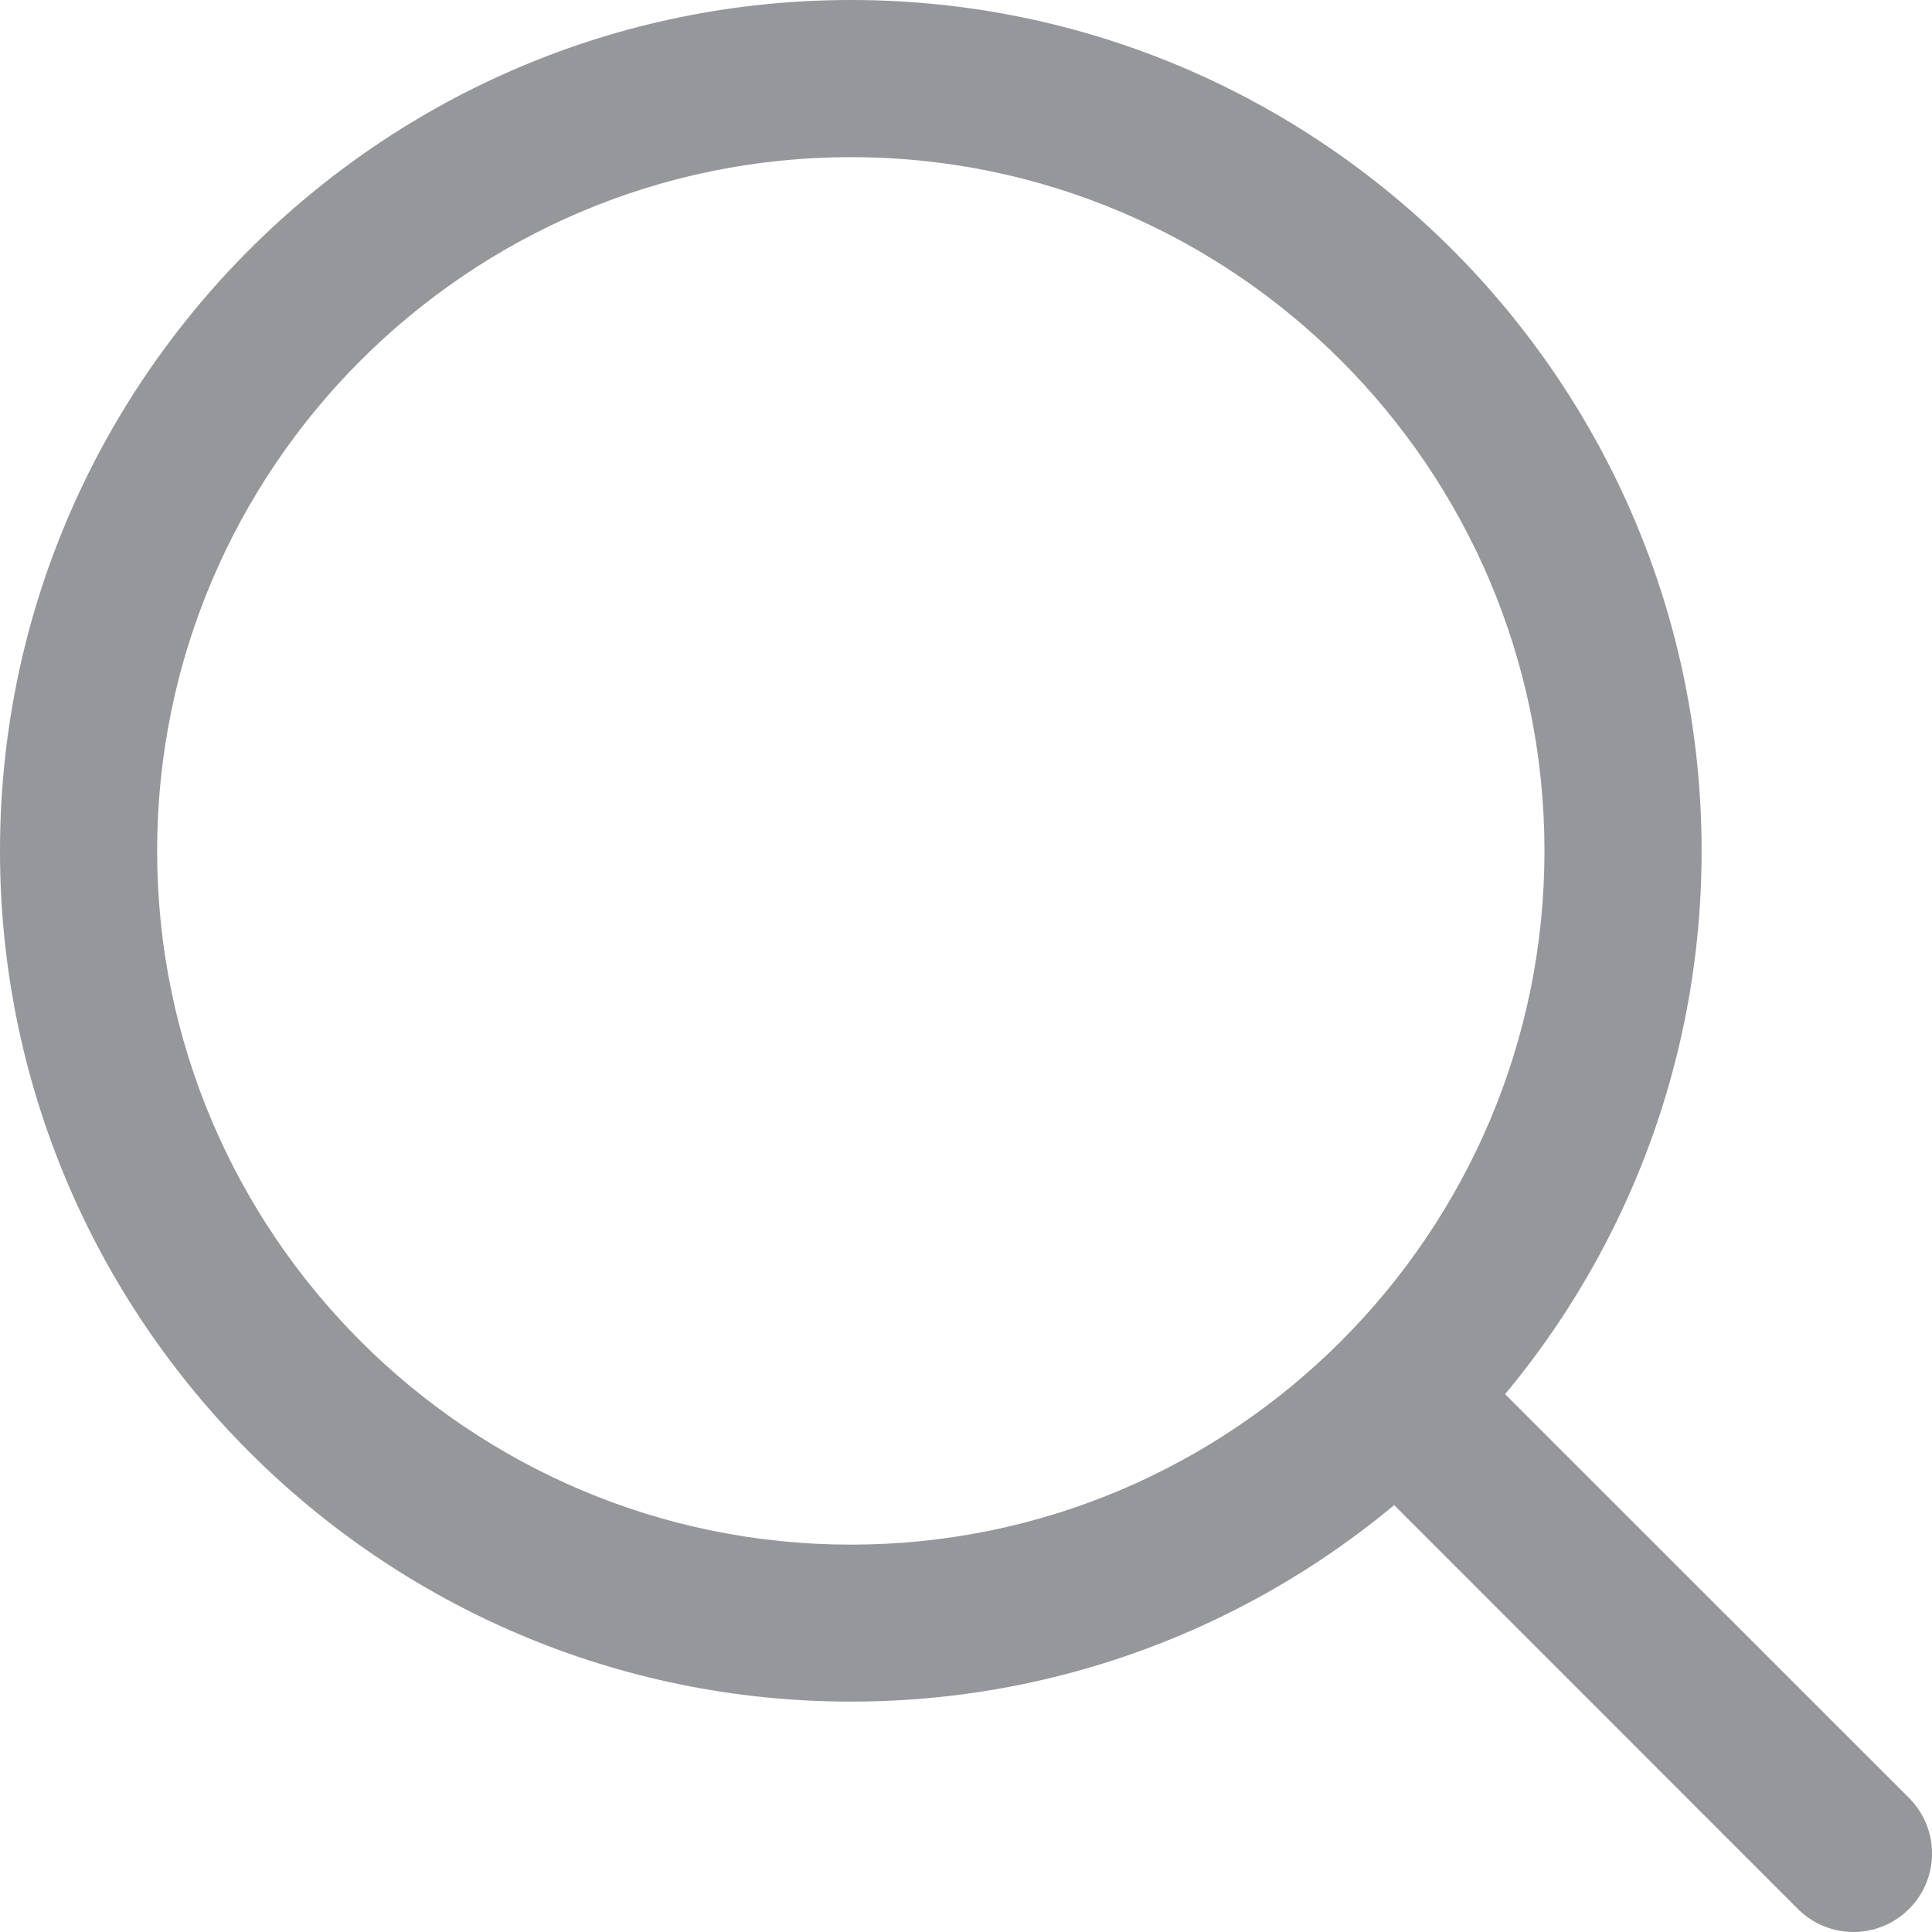
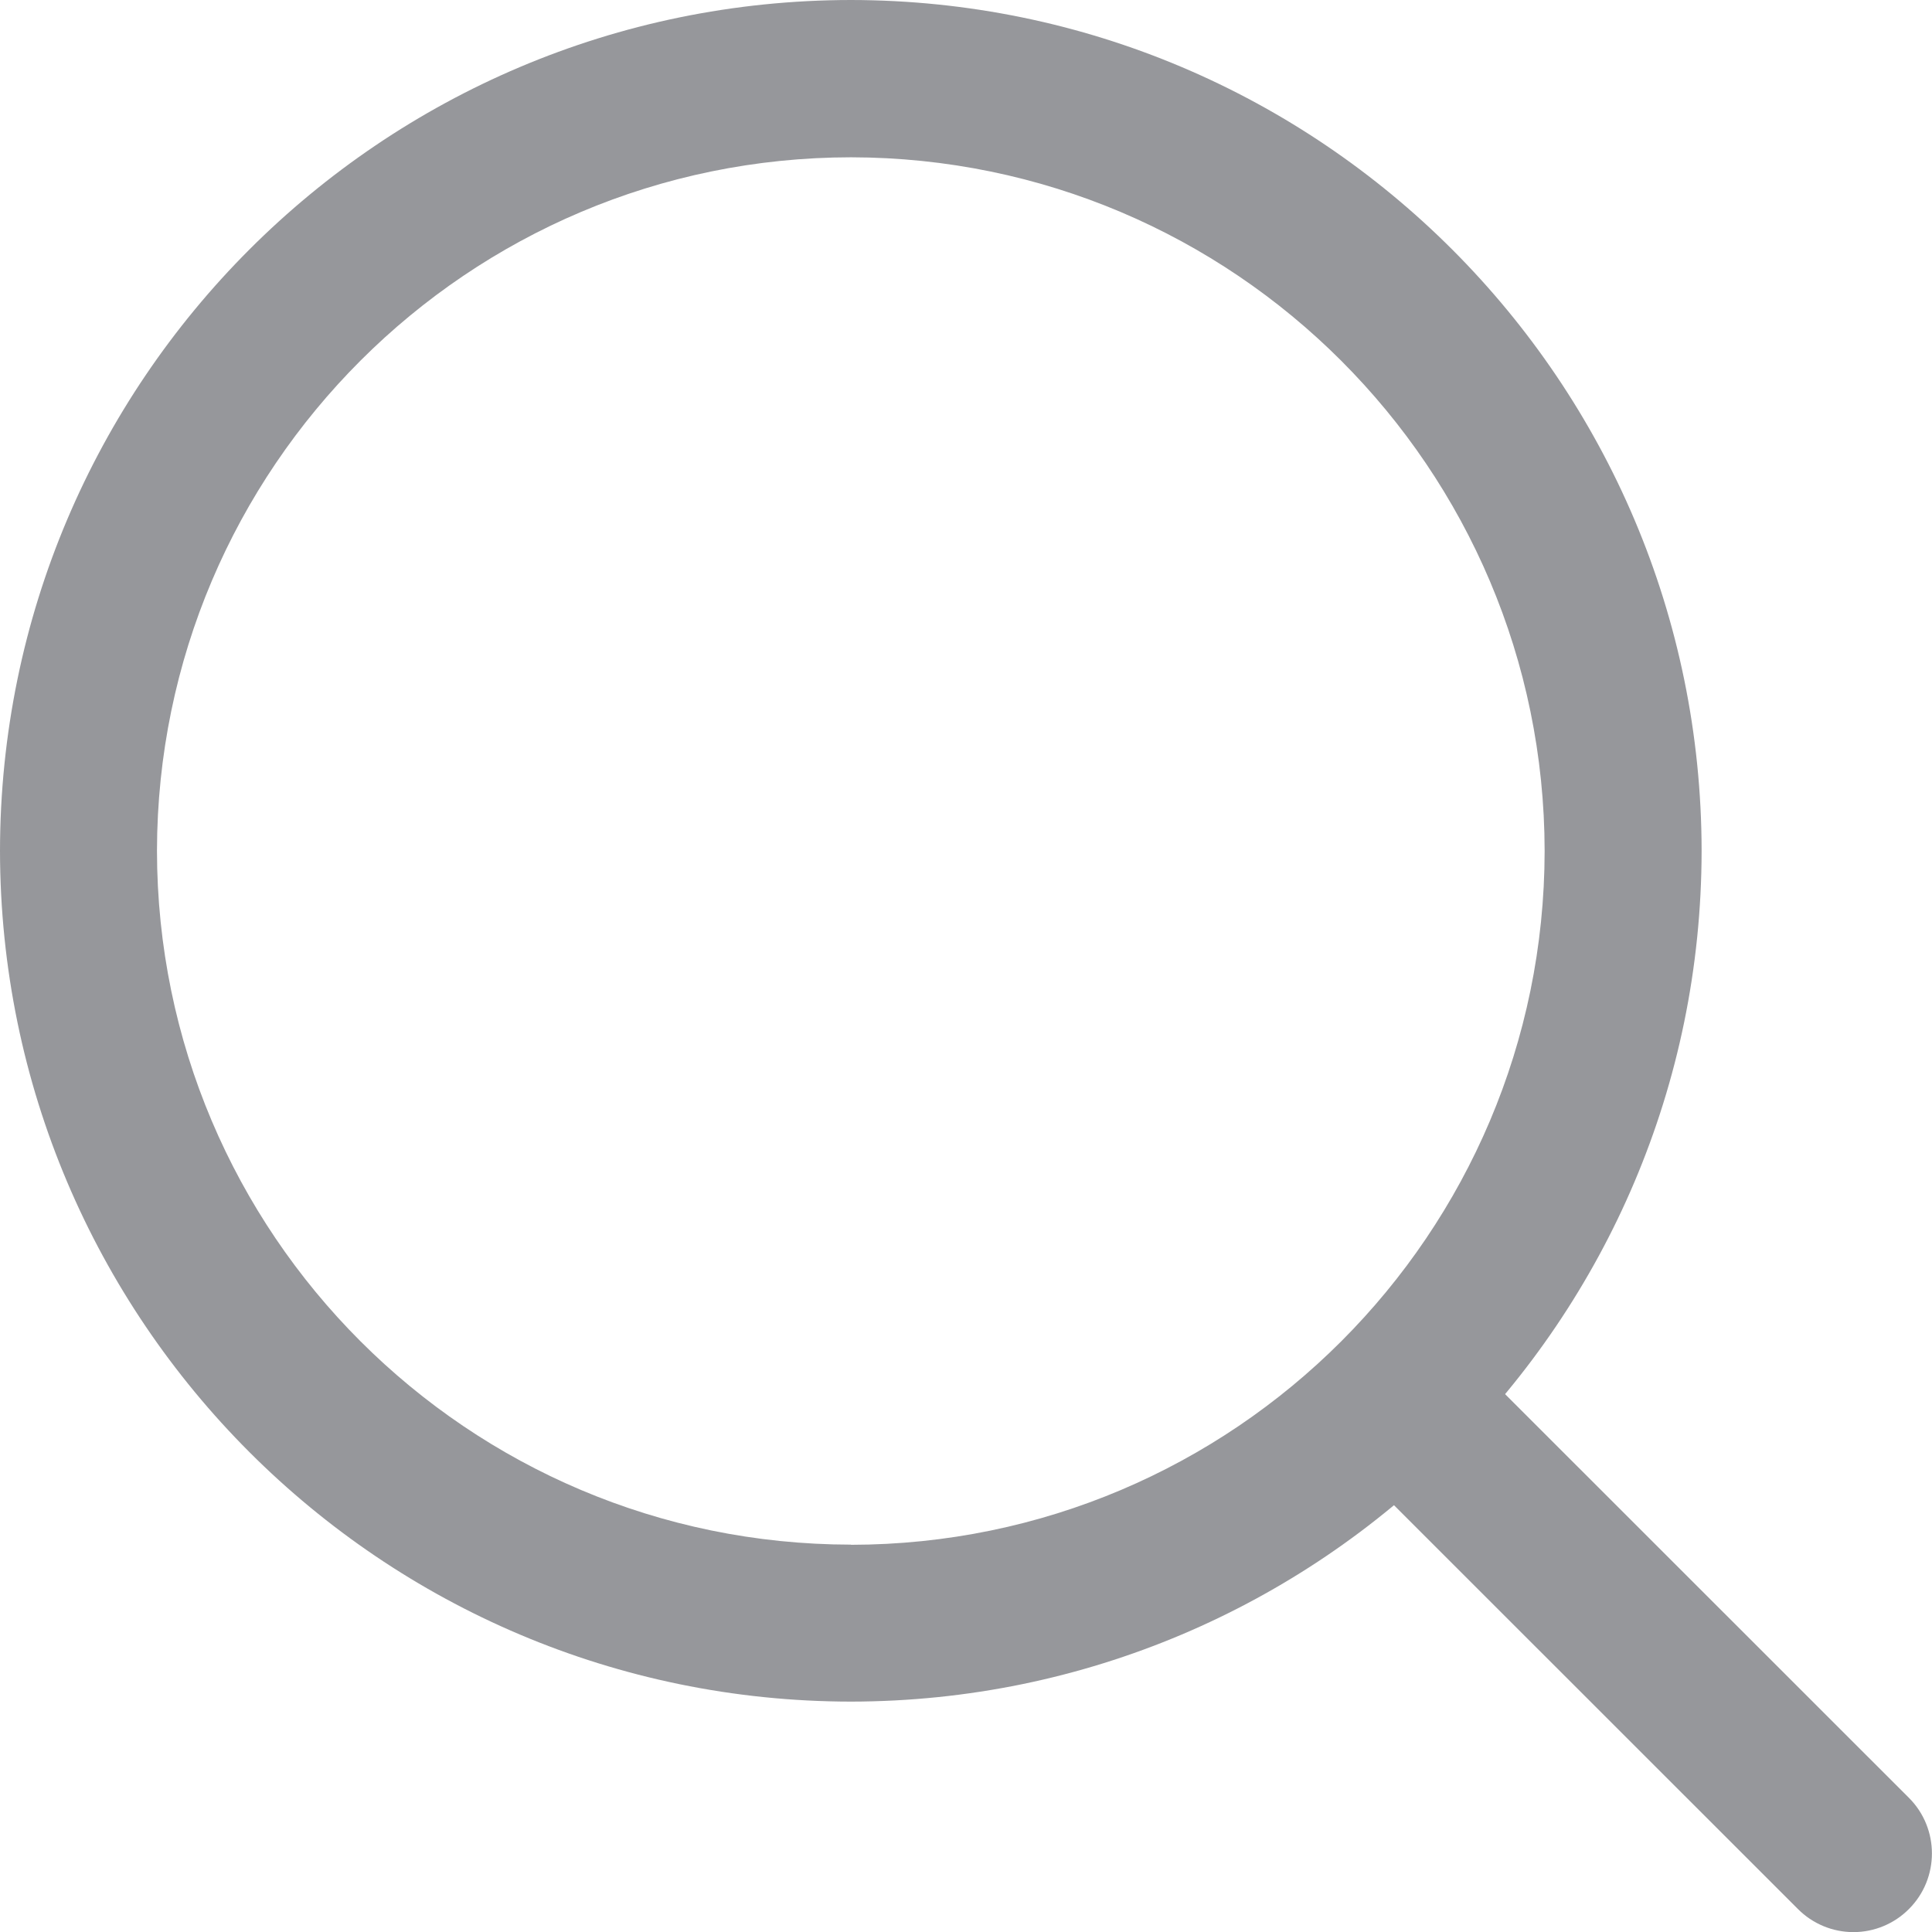
- <svg xmlns="http://www.w3.org/2000/svg" width="12" height="12" viewBox="0 0 12 12" fill="none">
-   <path d="M5.285 0C2.371 0 0 2.371 0 5.285C0 8.199 2.371 10.569 5.285 10.569C8.199 10.569 10.569 8.199 10.569 5.285C10.569 2.371 8.199 0 5.285 0ZM5.285 9.594C2.909 9.594 0.976 7.66 0.976 5.285C0.976 2.909 2.909 0.976 5.285 0.976C7.66 0.976 9.593 2.909 9.593 5.285C9.593 7.66 7.66 9.594 5.285 9.594Z" fill="#96979B" />
-   <path d="M11.857 11.167L9.06 8.371C8.87 8.18 8.561 8.18 8.371 8.371C8.18 8.561 8.18 8.87 8.371 9.06L11.167 11.857C11.263 11.952 11.387 12 11.512 12C11.637 12 11.762 11.952 11.857 11.857C12.048 11.667 12.048 11.358 11.857 11.167Z" fill="#96979B" />
+ <svg xmlns="http://www.w3.org/2000/svg" width="12" height="12" fill="none">
+   <path d="M5.285 0A5.29 5.29 0 000 5.285a5.29 5.29 0 005.285 5.284 5.29 5.29 0 005.284-5.284A5.29 5.29 0 005.285 0zm0 9.594a4.314 4.314 0 01-4.31-4.31A4.314 4.314 0 015.286.977a4.314 4.314 0 014.308 4.309 4.314 4.314 0 01-4.308 4.309z" fill="#96979B" />
+   <path d="M11.857 11.167L9.06 8.371a.488.488 0 10-.69.69l2.797 2.796a.486.486 0 00.69 0c.19-.19.19-.5 0-.69z" fill="#96979B" />
</svg>
